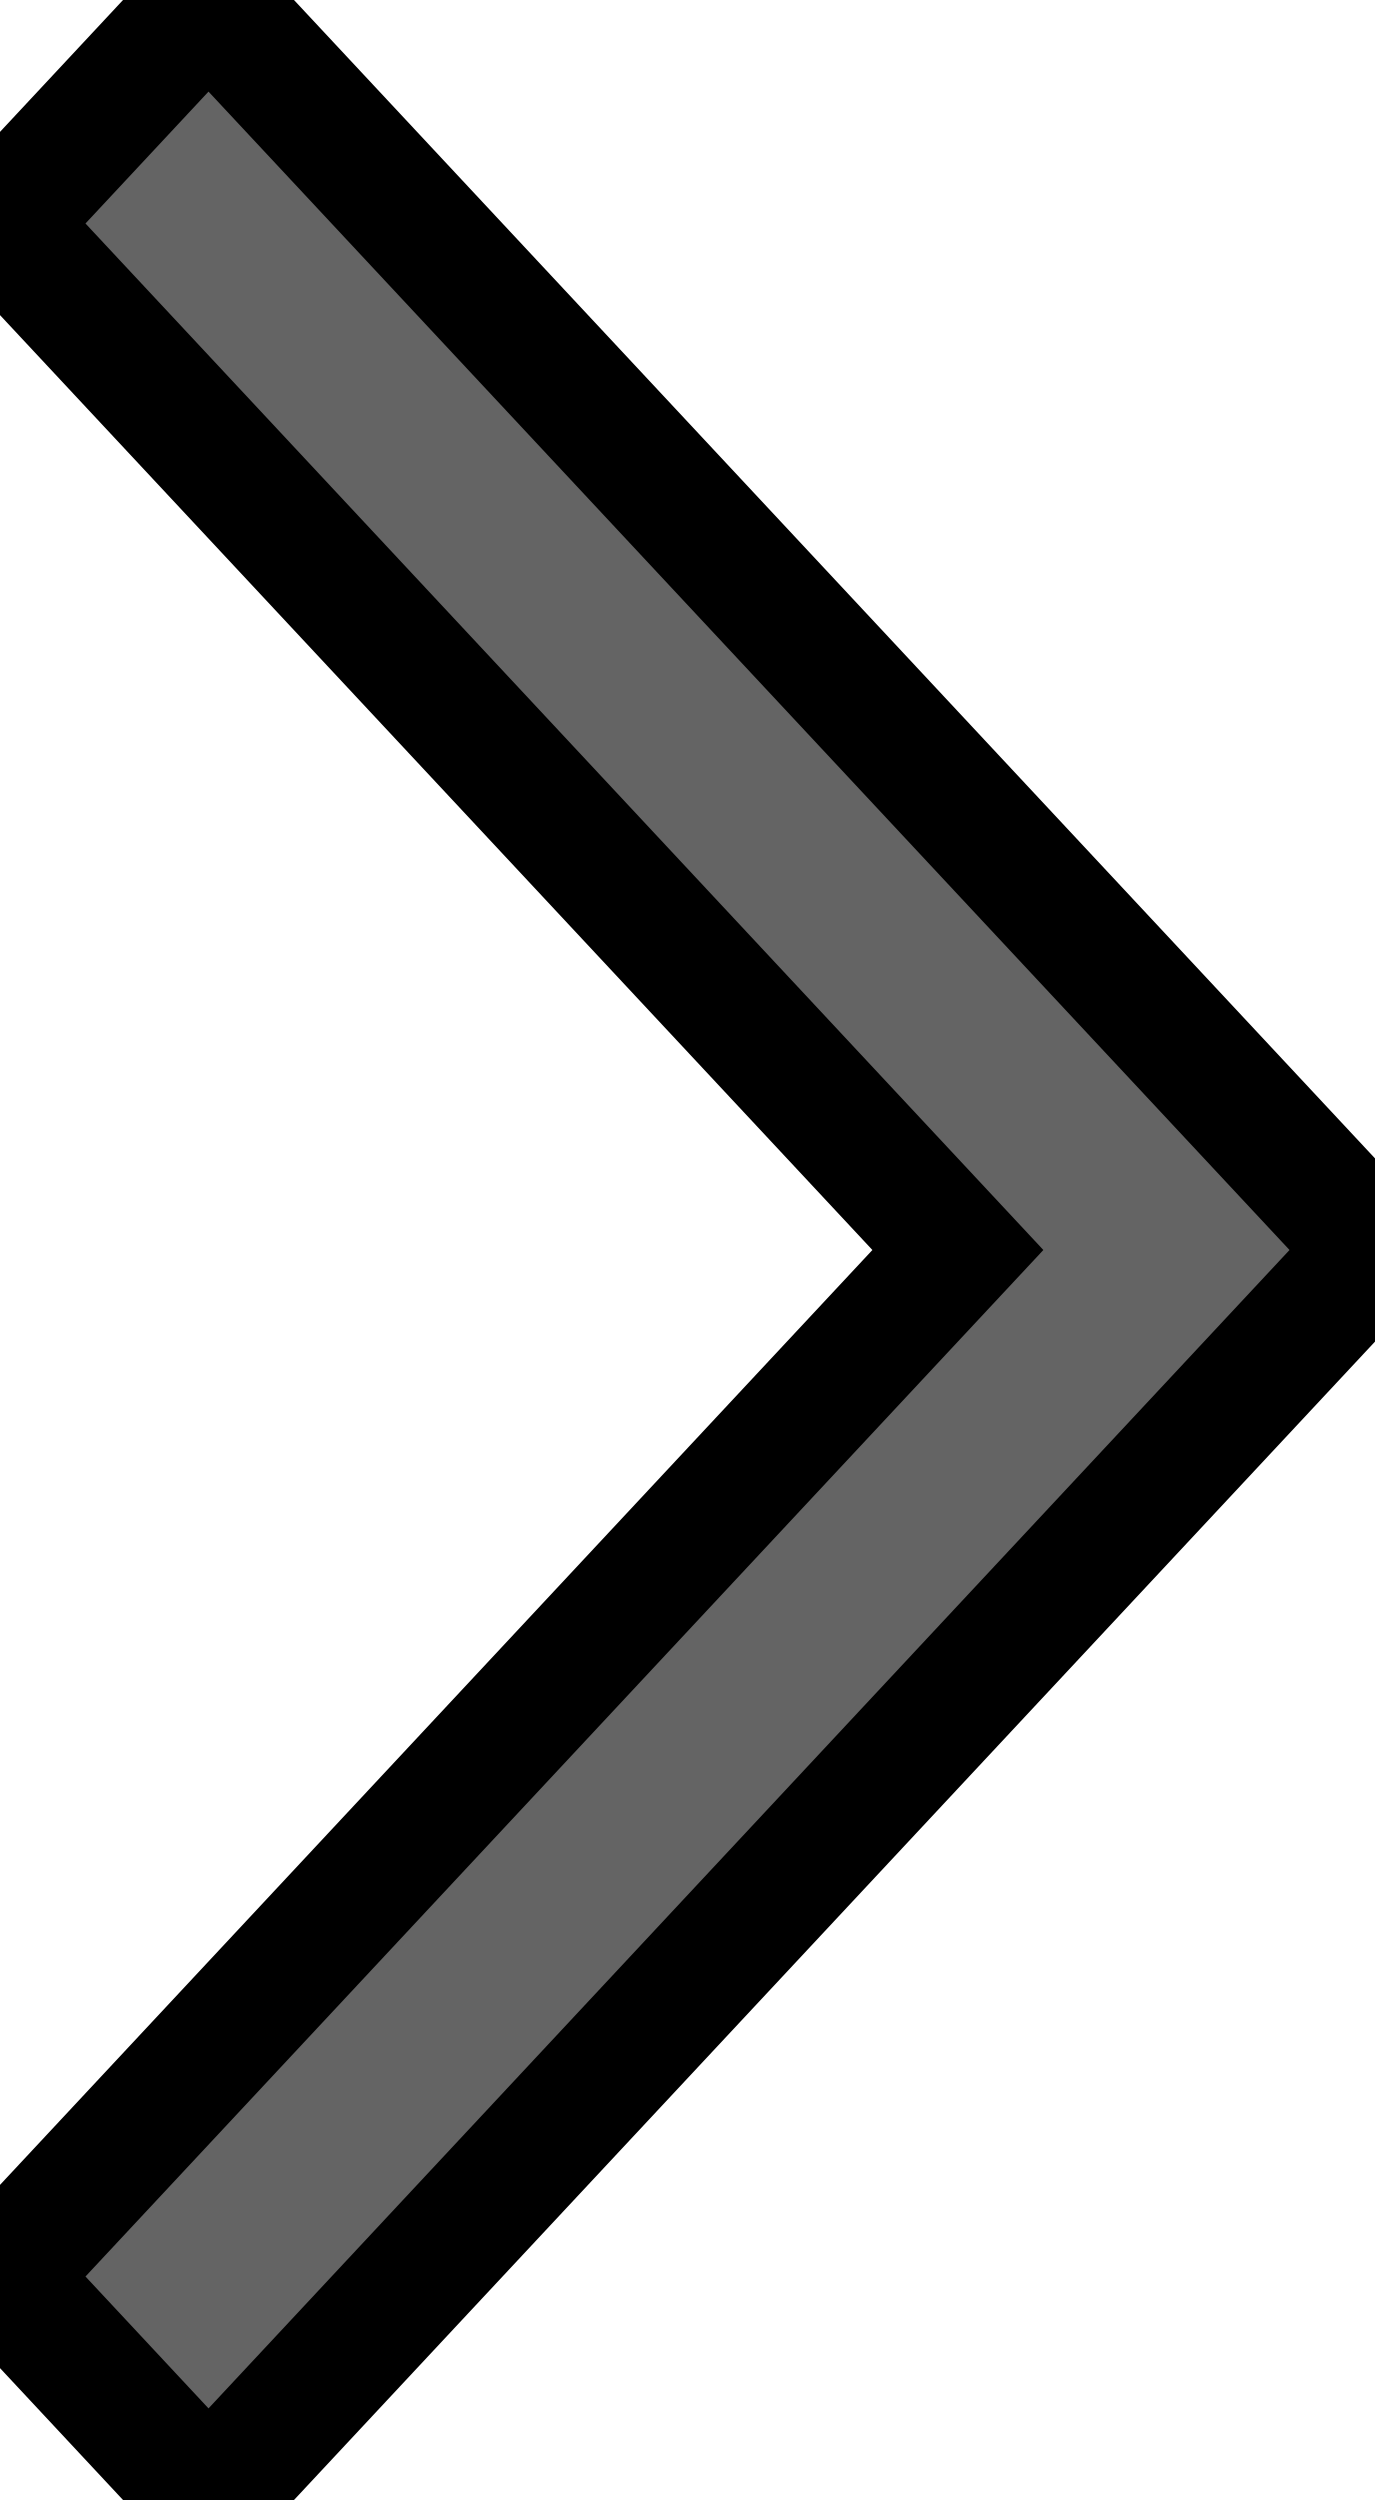
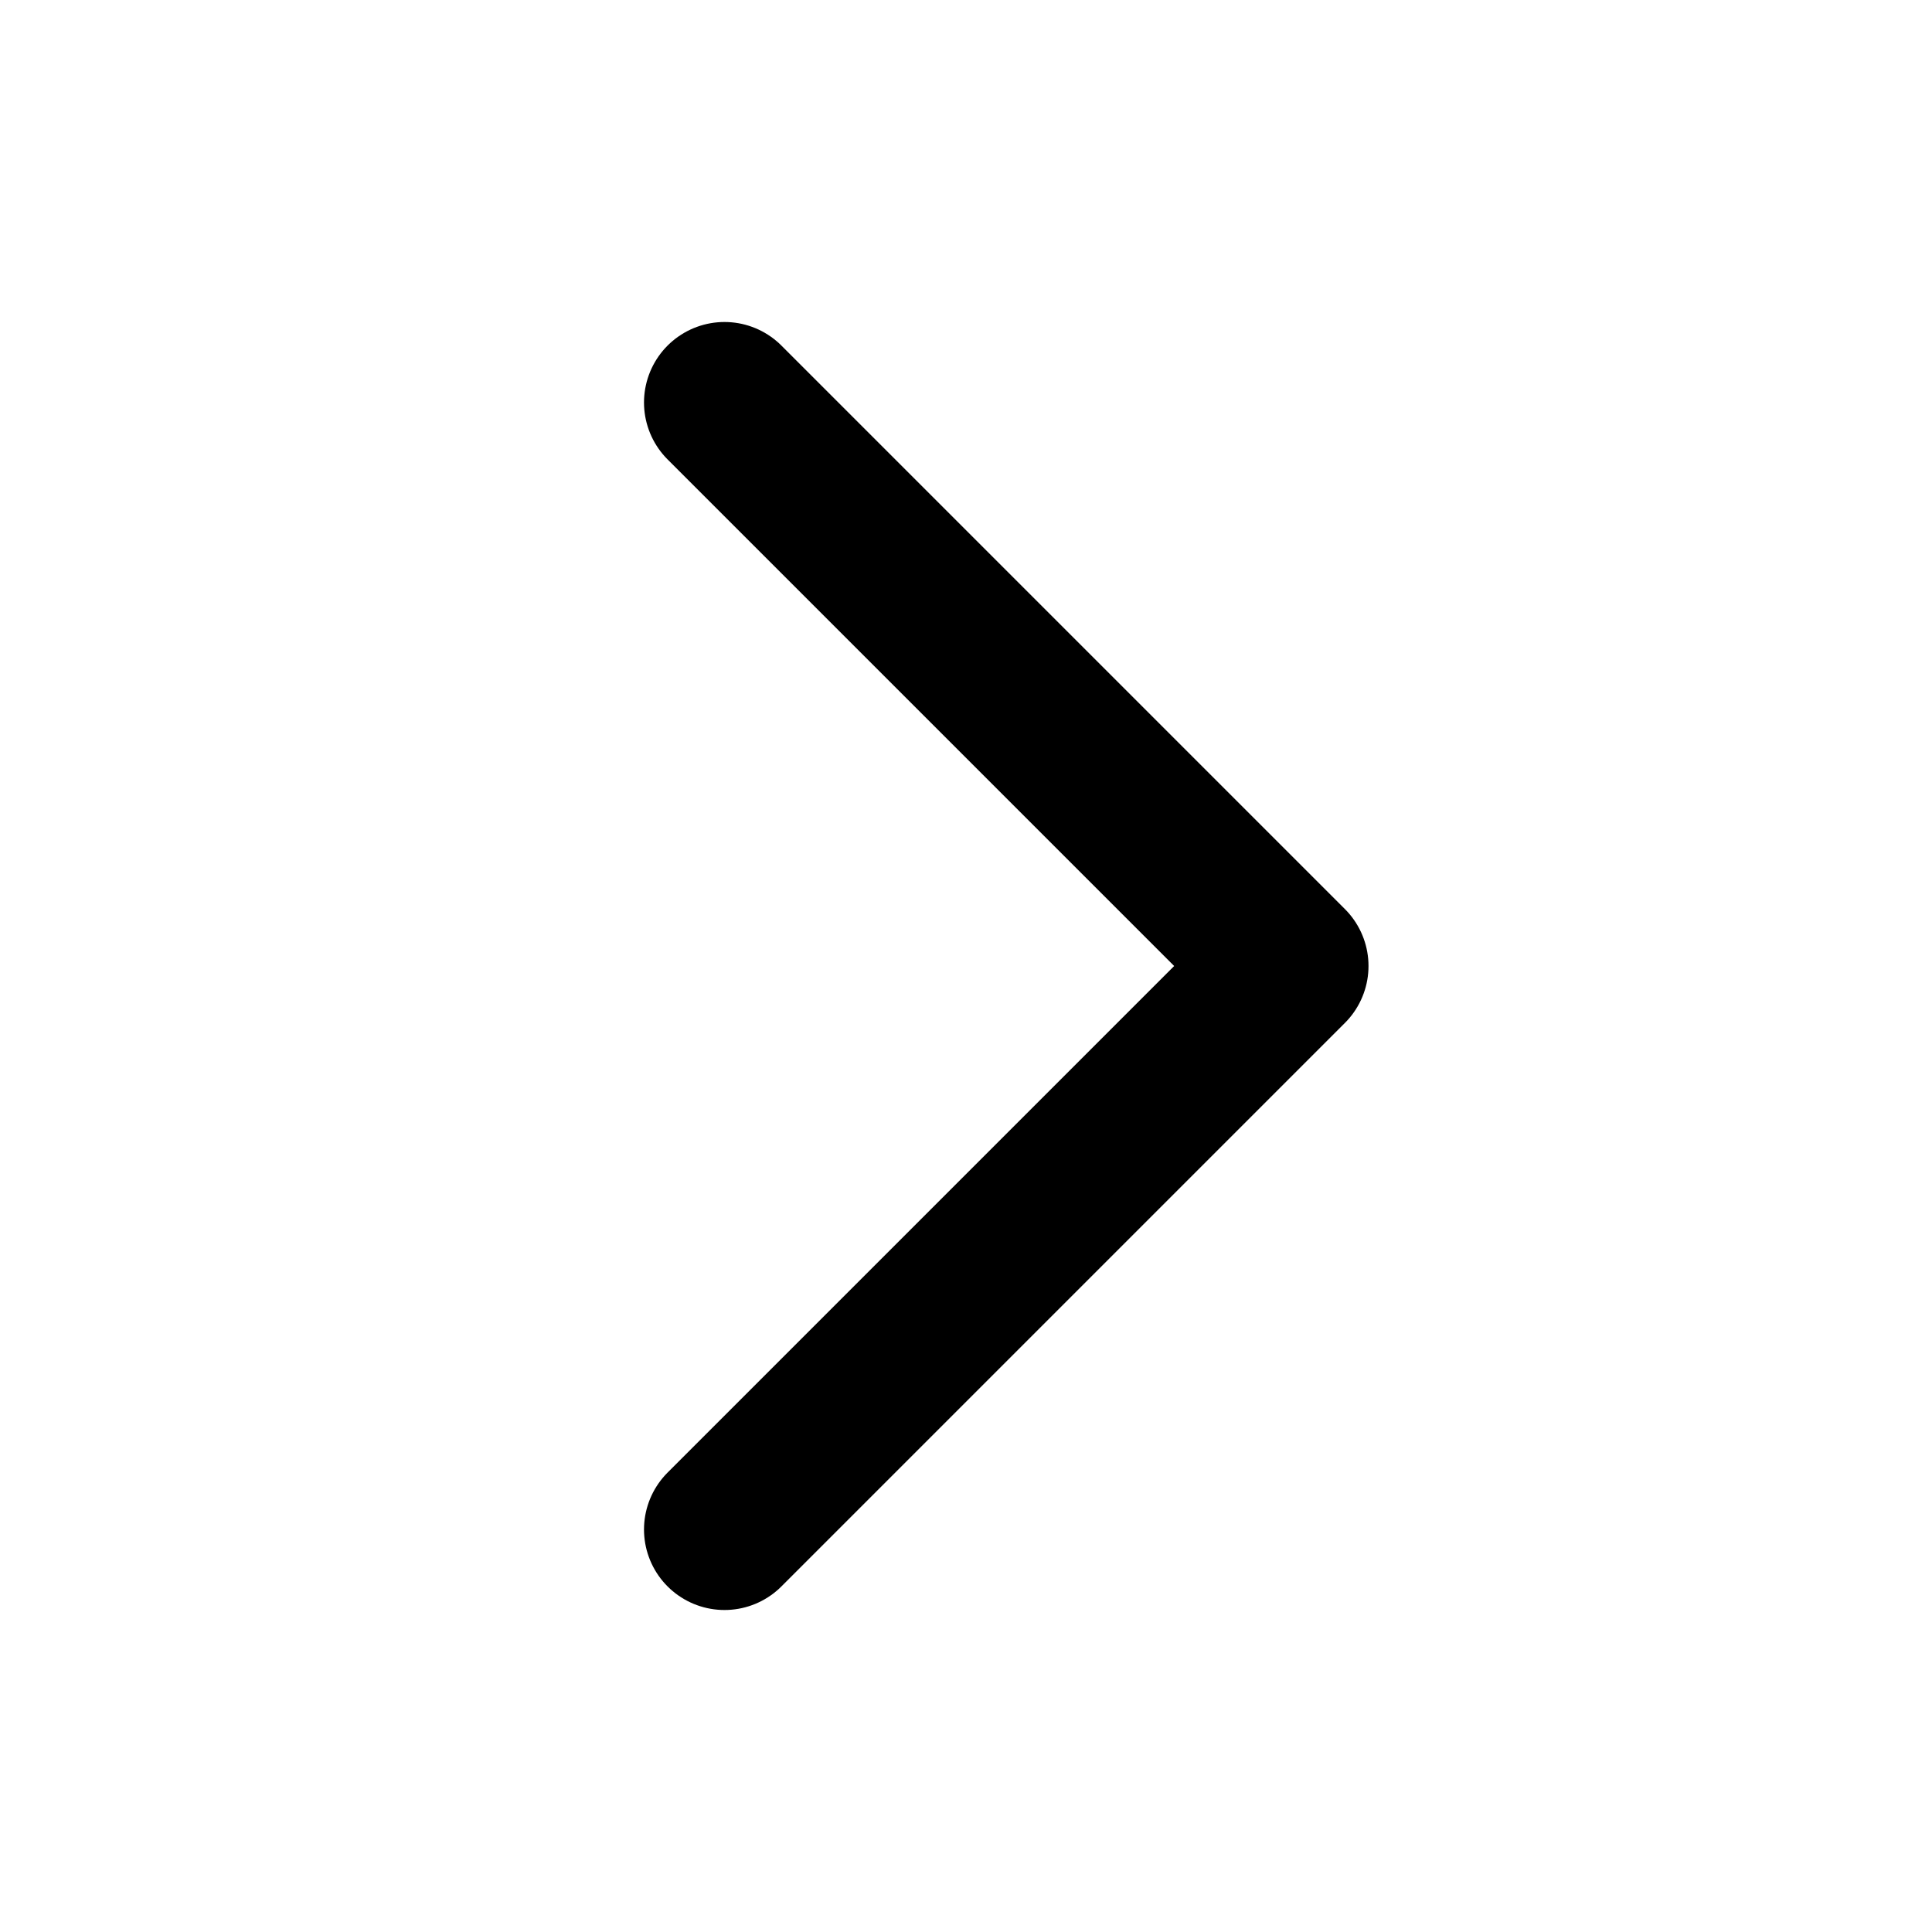
- <svg xmlns="http://www.w3.org/2000/svg" width="11" height="20" viewBox="0 0 11 20" fill="none">
-   <path d="M11 10L1.668 1.19209e-06L0 1.788L7.663 10L0 18.212L1.668 20L11 10Z" fill="#7D7D7D" />
-   <path d="M11 10L1.668 1.19209e-06L0 1.788L7.663 10L0 18.212L1.668 20L11 10Z" fill="black" fill-opacity="0.2" />
-   <path d="M11 10L1.668 1.19209e-06L0 1.788L7.663 10L0 18.212L1.668 20L11 10Z" stroke="black" />
+ <svg xmlns="http://www.w3.org/2000/svg" width="24" height="24" viewBox="0 0 24 24" fill="none">
+   <path d="M9 5L16 12L9 19" stroke="black" stroke-width="2" stroke-linecap="round" stroke-linejoin="round" />
</svg>
